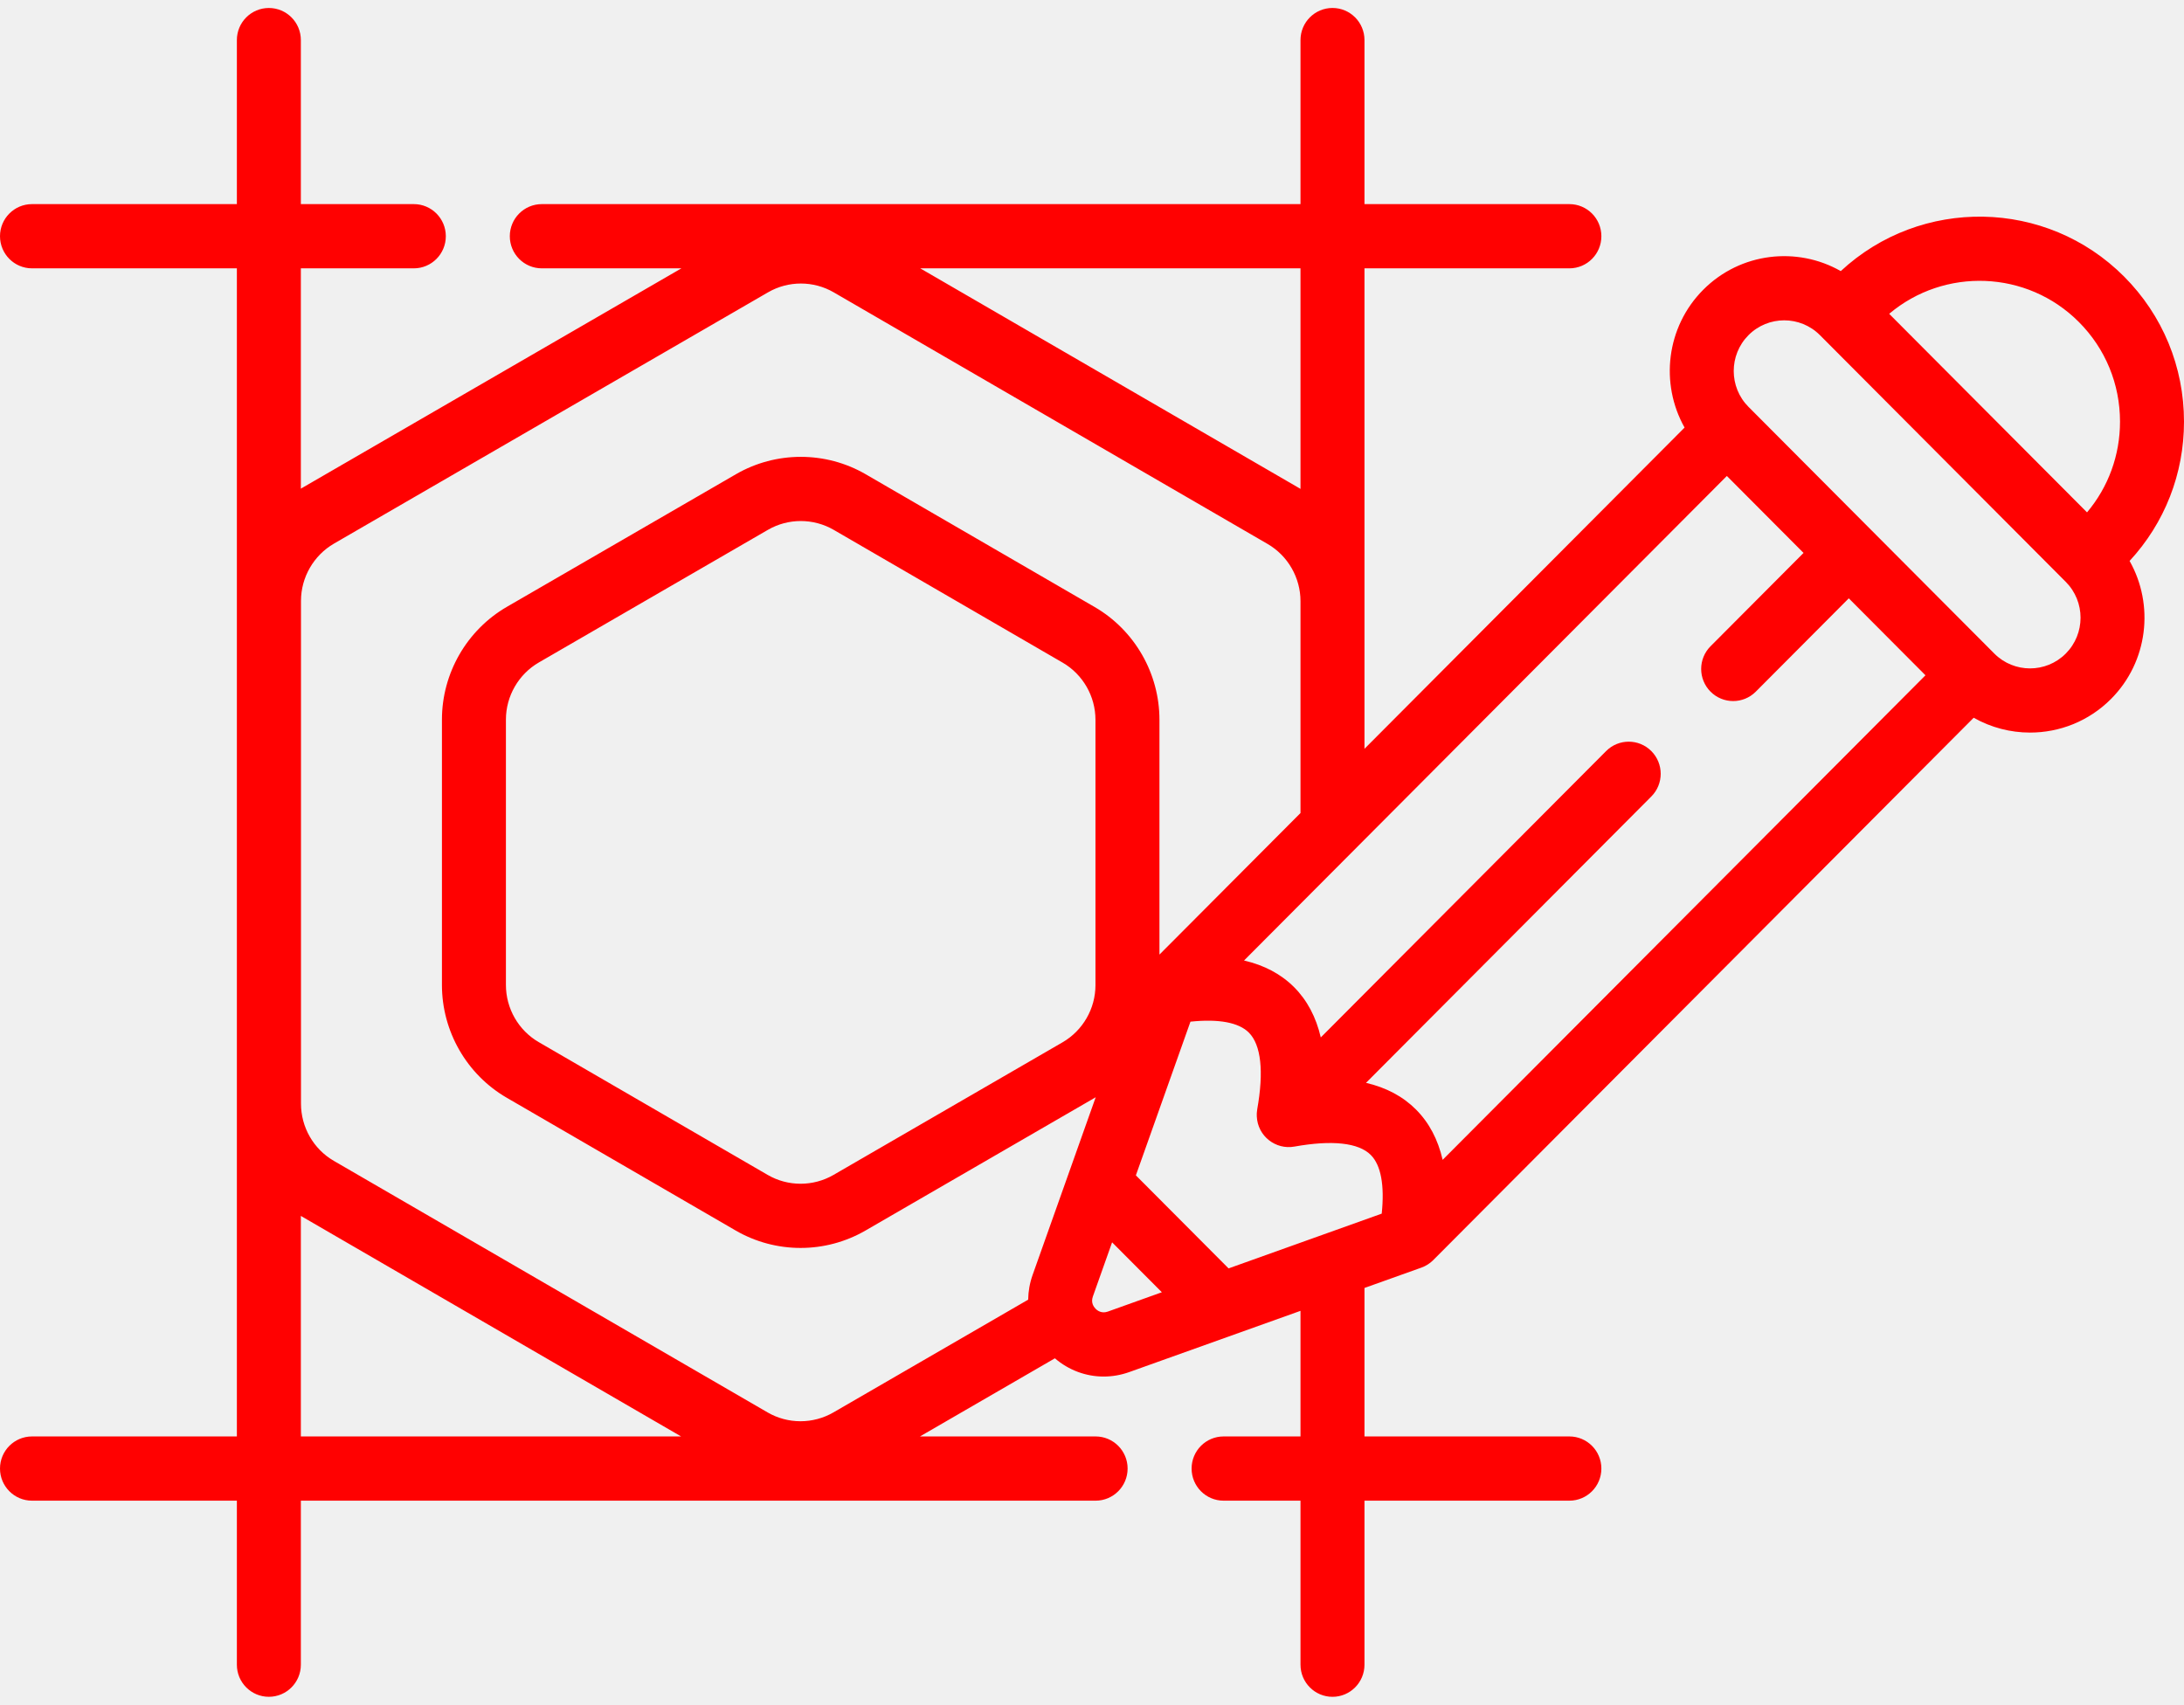
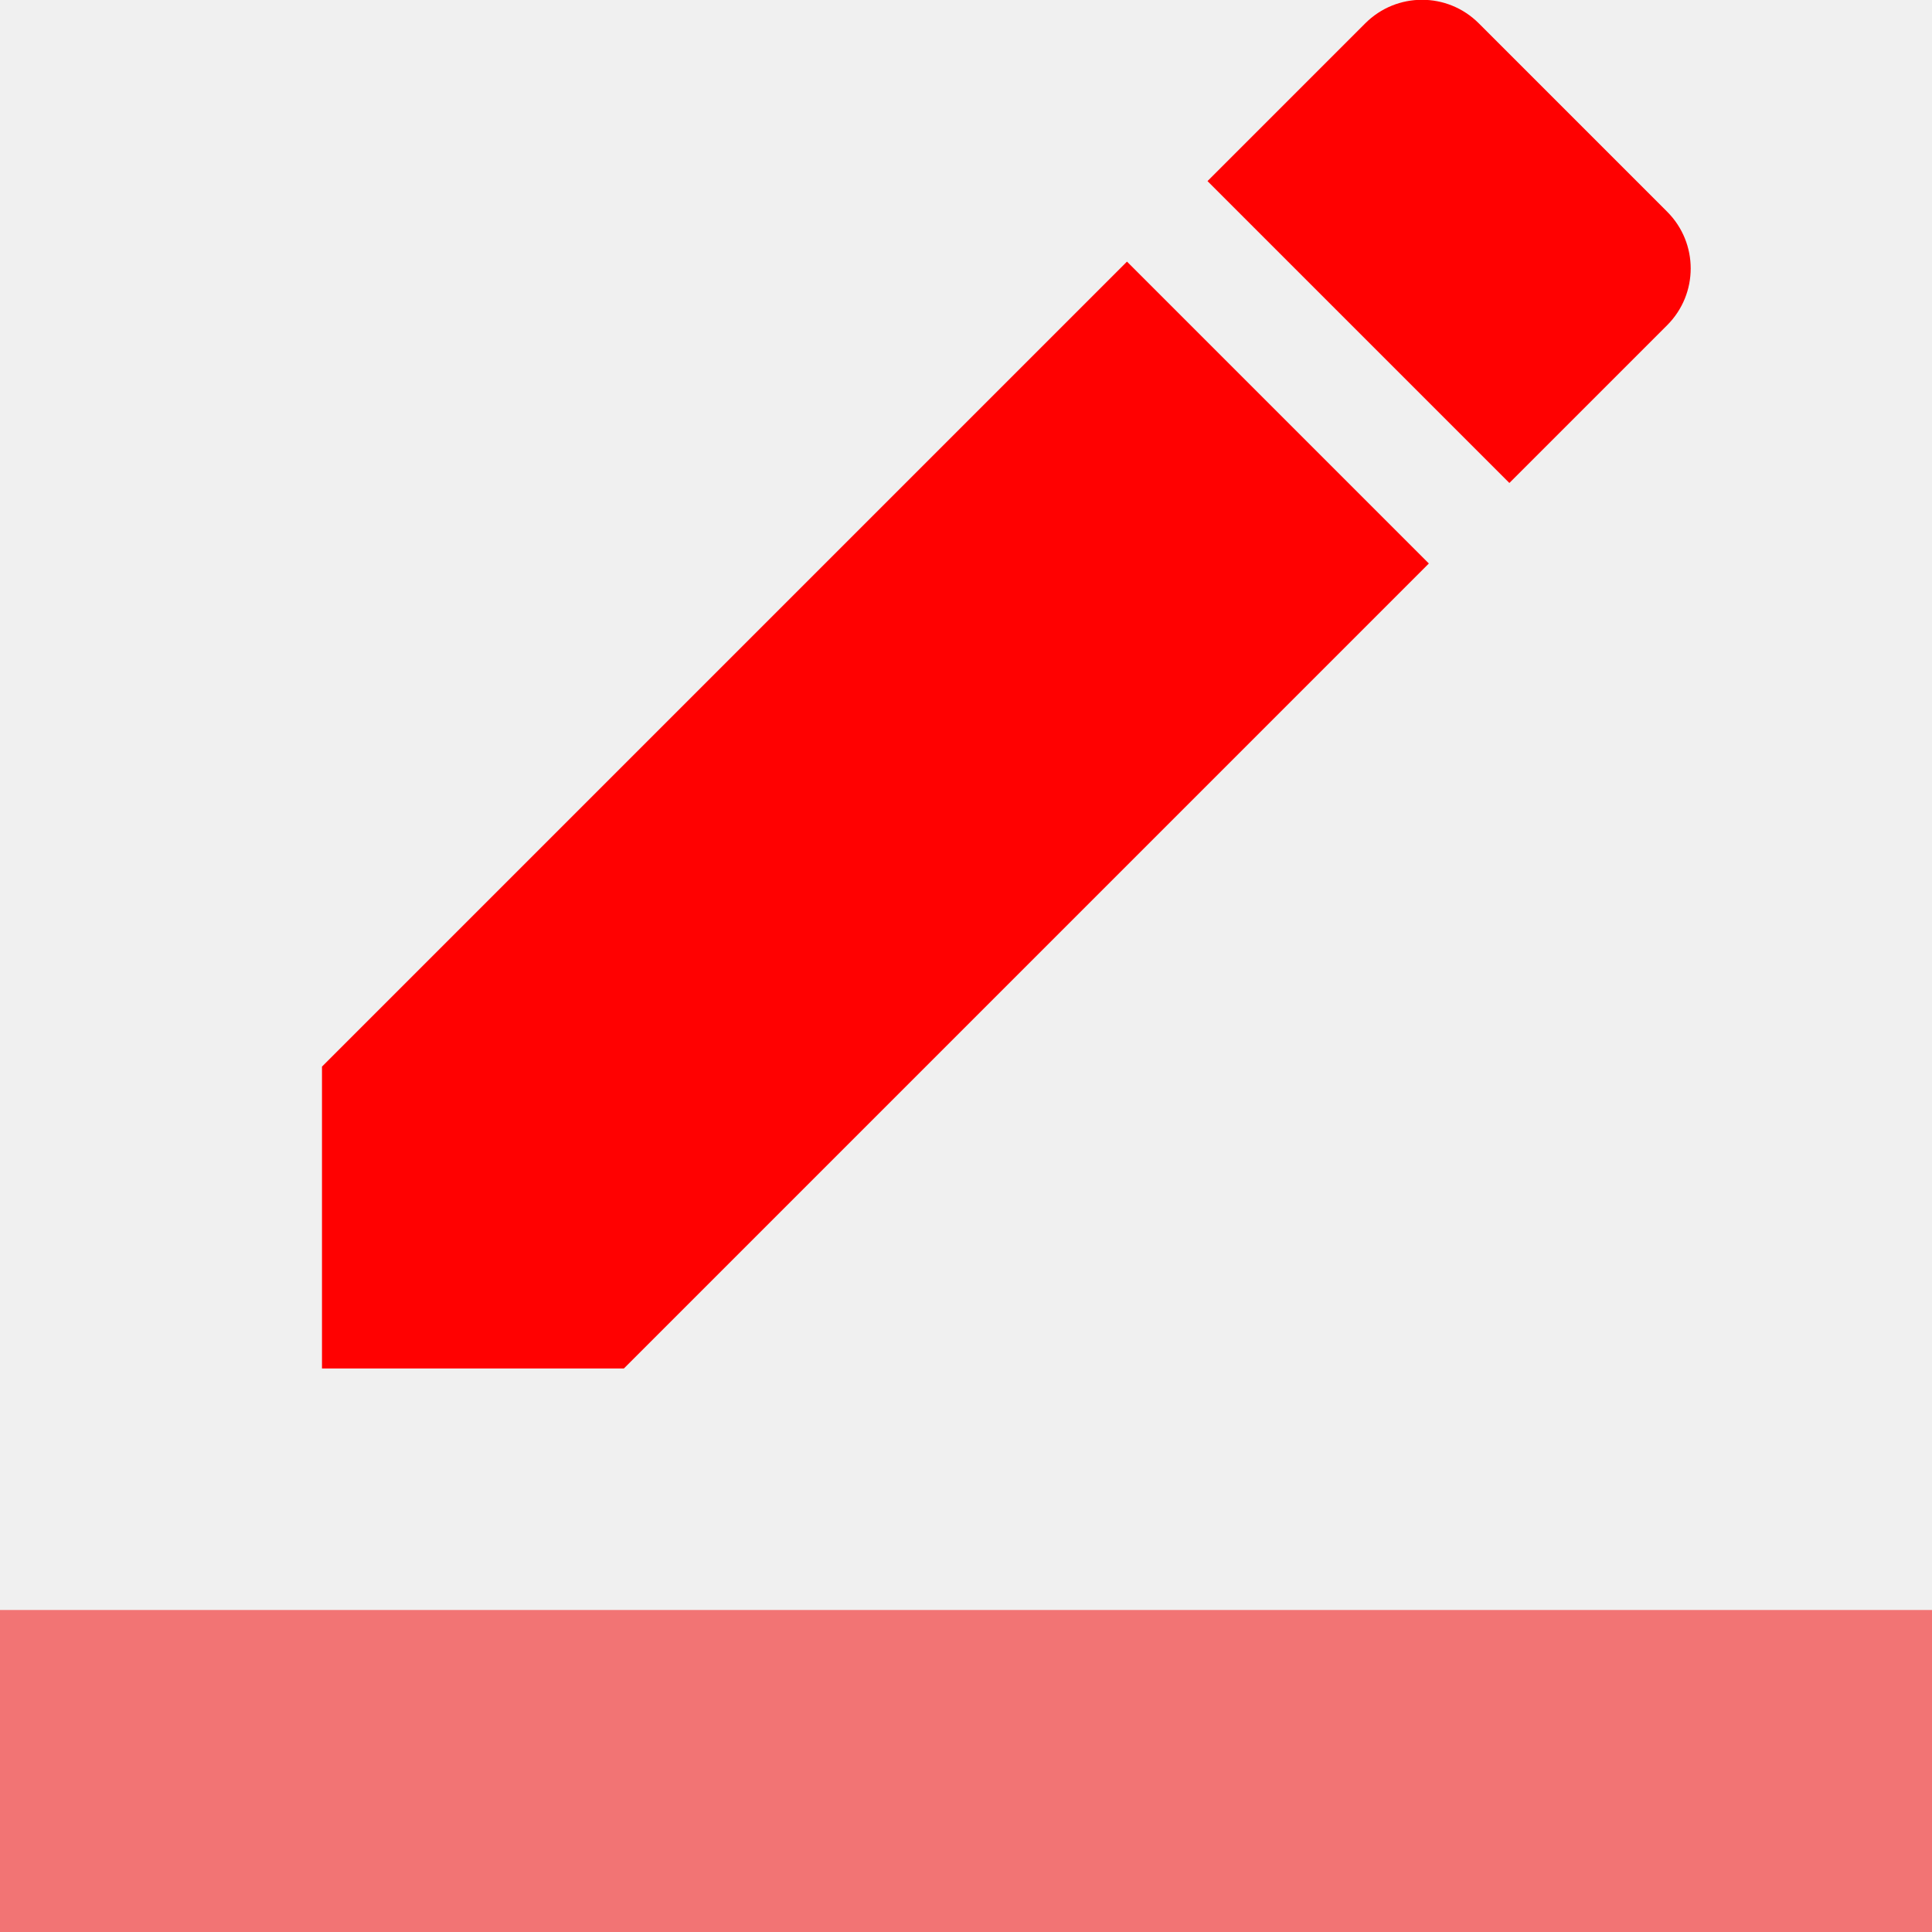
- <svg xmlns="http://www.w3.org/2000/svg" width="114" height="89" viewBox="0 0 114 89" fill="none">
-   <path d="M114 22.014C114 19.153 112.89 16.463 110.874 14.439C106.812 10.365 100.264 10.27 96.084 14.153C93.804 12.853 90.847 13.177 88.906 15.126C86.967 17.072 86.643 20.034 87.931 22.322L71.223 39.092V14.009H81.918C82.841 14.009 83.588 13.258 83.588 12.332C83.588 11.406 82.841 10.656 81.918 10.656H71.223V2.092C71.223 1.166 70.475 0.416 69.553 0.416C68.631 0.416 67.883 1.166 67.883 2.092V10.656H28.281C27.359 10.656 26.611 11.406 26.611 12.332C26.611 13.258 27.359 14.009 28.281 14.009H35.568L15.763 25.476C15.743 25.487 15.724 25.5 15.704 25.512V14.009H21.601C22.523 14.009 23.271 13.258 23.271 12.332C23.271 11.406 22.523 10.656 21.601 10.656H15.704V2.093C15.704 1.167 14.957 0.417 14.034 0.417C13.112 0.417 12.364 1.167 12.364 2.093V10.656H1.67C0.748 10.656 0 11.406 0 12.332C0 13.258 0.748 14.009 1.67 14.009H12.364V74.991H1.67C0.748 74.991 0 75.741 0 76.667C0 77.593 0.748 78.344 1.67 78.344H12.364V86.907C12.364 87.833 13.112 88.583 14.034 88.583C14.957 88.583 15.704 87.833 15.704 86.907V78.344H57.189C58.111 78.344 58.859 77.593 58.859 76.667C58.859 75.741 58.111 74.991 57.189 74.991H48.02L55.063 70.912C55.787 71.534 56.685 71.864 57.608 71.864C58.055 71.864 58.508 71.787 58.949 71.629L67.883 68.434V74.991H63.868C62.946 74.991 62.199 75.741 62.199 76.667C62.199 77.593 62.946 78.344 63.868 78.344H67.883V86.907C67.883 87.833 68.631 88.584 69.553 88.584C70.475 88.584 71.223 87.833 71.223 86.907V78.344H81.918C82.841 78.344 83.588 77.593 83.588 76.667C83.588 75.741 82.841 74.991 81.918 74.991H71.223V67.239L74.194 66.177C74.194 66.177 74.195 66.176 74.196 66.176C74.25 66.157 74.303 66.134 74.355 66.109C74.367 66.103 74.379 66.097 74.391 66.09C74.429 66.071 74.466 66.05 74.502 66.028C74.518 66.019 74.533 66.009 74.549 65.998C74.583 65.976 74.615 65.953 74.647 65.928C74.66 65.918 74.673 65.909 74.686 65.898C74.729 65.863 74.771 65.826 74.81 65.787C74.811 65.786 74.813 65.785 74.814 65.783L103.022 37.47C103.931 37.986 104.948 38.245 105.964 38.245C107.495 38.245 109.025 37.66 110.19 36.491C112.132 34.541 112.455 31.574 111.16 29.285C112.994 27.301 114 24.736 114 22.014ZM108.512 16.81C109.898 18.2 110.66 20.048 110.66 22.014C110.66 23.767 110.052 25.425 108.938 26.749L98.611 16.383C101.489 13.953 105.805 14.094 108.512 16.81ZM64.129 66.218L59.29 61.361L62.139 53.337C63.612 53.184 64.658 53.376 65.189 53.909C65.826 54.549 65.977 55.934 65.624 57.915C65.623 57.924 65.623 57.933 65.621 57.943C65.613 57.992 65.607 58.042 65.604 58.091C65.603 58.111 65.602 58.131 65.601 58.151C65.599 58.195 65.6 58.238 65.602 58.282C65.647 59.316 66.59 60.034 67.562 59.859C69.536 59.505 70.916 59.657 71.553 60.297C72.084 60.83 72.276 61.88 72.123 63.359L64.129 66.218ZM73.915 57.927C73.232 57.241 72.358 56.776 71.303 56.531L86.196 41.581C86.848 40.927 86.848 39.866 86.196 39.211C85.544 38.556 84.487 38.556 83.835 39.211L68.942 54.16C68.697 53.101 68.234 52.224 67.551 51.538C66.867 50.852 65.992 50.389 64.936 50.144L90.138 24.848L94.141 28.866L89.287 33.738C88.634 34.393 88.634 35.454 89.287 36.109C89.939 36.763 90.996 36.763 91.648 36.109L96.503 31.236L100.505 35.254L75.303 60.551C75.06 59.491 74.598 58.613 73.915 57.927ZM67.883 14.009V25.524C67.868 25.515 67.853 25.505 67.837 25.495L48.034 14.009H67.883ZM15.711 31.365C15.712 30.139 16.373 28.994 17.433 28.379L40.089 15.262C41.148 14.648 42.464 14.649 43.522 15.264L66.166 28.398C67.225 29.013 67.883 30.158 67.883 31.386V42.445L60.521 49.835V37.581C60.522 35.158 59.226 32.901 57.139 31.69L45.19 24.76C43.101 23.548 40.505 23.547 38.415 24.757L26.46 31.679C24.369 32.89 23.069 35.145 23.068 37.567V51.419C23.067 53.842 24.363 56.098 26.451 57.309L38.4 64.24C39.445 64.846 40.617 65.15 41.789 65.15C42.959 65.15 44.13 64.847 45.174 64.243L57.129 57.321C57.151 57.308 57.171 57.294 57.194 57.281L53.9 66.56C53.749 66.985 53.675 67.419 53.668 67.85L43.502 73.737C42.441 74.351 41.124 74.351 40.066 73.736L17.422 60.602C16.365 59.988 15.709 58.845 15.711 57.614V31.365ZM57.181 37.58V51.432C57.18 52.659 56.521 53.803 55.459 54.417L43.505 61.339C42.445 61.952 41.129 61.952 40.071 61.337L28.122 54.406C27.064 53.793 26.407 52.649 26.408 51.419V37.567C26.408 36.341 27.068 35.197 28.129 34.583L40.083 27.661C40.613 27.354 41.206 27.201 41.8 27.201C42.394 27.201 42.988 27.355 43.518 27.662L55.467 34.593C56.524 35.206 57.181 36.351 57.181 37.58ZM15.704 74.991V63.476C15.72 63.485 15.735 63.495 15.75 63.505L35.553 74.991H15.704V74.991ZM57.828 68.472C57.511 68.585 57.291 68.43 57.189 68.327C57.087 68.224 56.932 68.005 57.045 67.686L58.049 64.857L60.646 67.463L57.828 68.472ZM107.829 34.12C106.801 35.153 105.127 35.153 104.099 34.12L104.048 34.069L91.319 21.292L91.268 21.241C90.24 20.208 90.24 18.529 91.268 17.497C91.782 16.981 92.457 16.723 93.132 16.723C93.808 16.723 94.483 16.981 94.997 17.497L107.829 30.377C108.857 31.409 108.857 33.088 107.829 34.12Z" fill="#FF0101" />
+ <svg xmlns="http://www.w3.org/2000/svg" width="97" height="97" viewBox="0 0 97 97" fill="none">
+   <g clip-path="url(#clip0_252_596)">
+     <path d="M71.739 28.291L56.583 13.135L16.166 53.551V68.708H31.323L71.739 28.291ZM83.703 16.328C85.279 14.751 85.279 12.205 83.703 10.629L74.245 1.171C72.669 -0.405 70.123 -0.405 68.546 1.171L60.625 9.093L75.781 24.249L83.703 16.328Z" fill="#FF0101" />
+     <path d="M0 80.833H97V97H0V80.833Z" fill="#F27474" />
+   </g>
+   <defs>
+     <clipPath id="clip0_252_596">
+       <rect width="97" height="97" fill="white" />
+     </clipPath>
+   </defs>
</svg>
